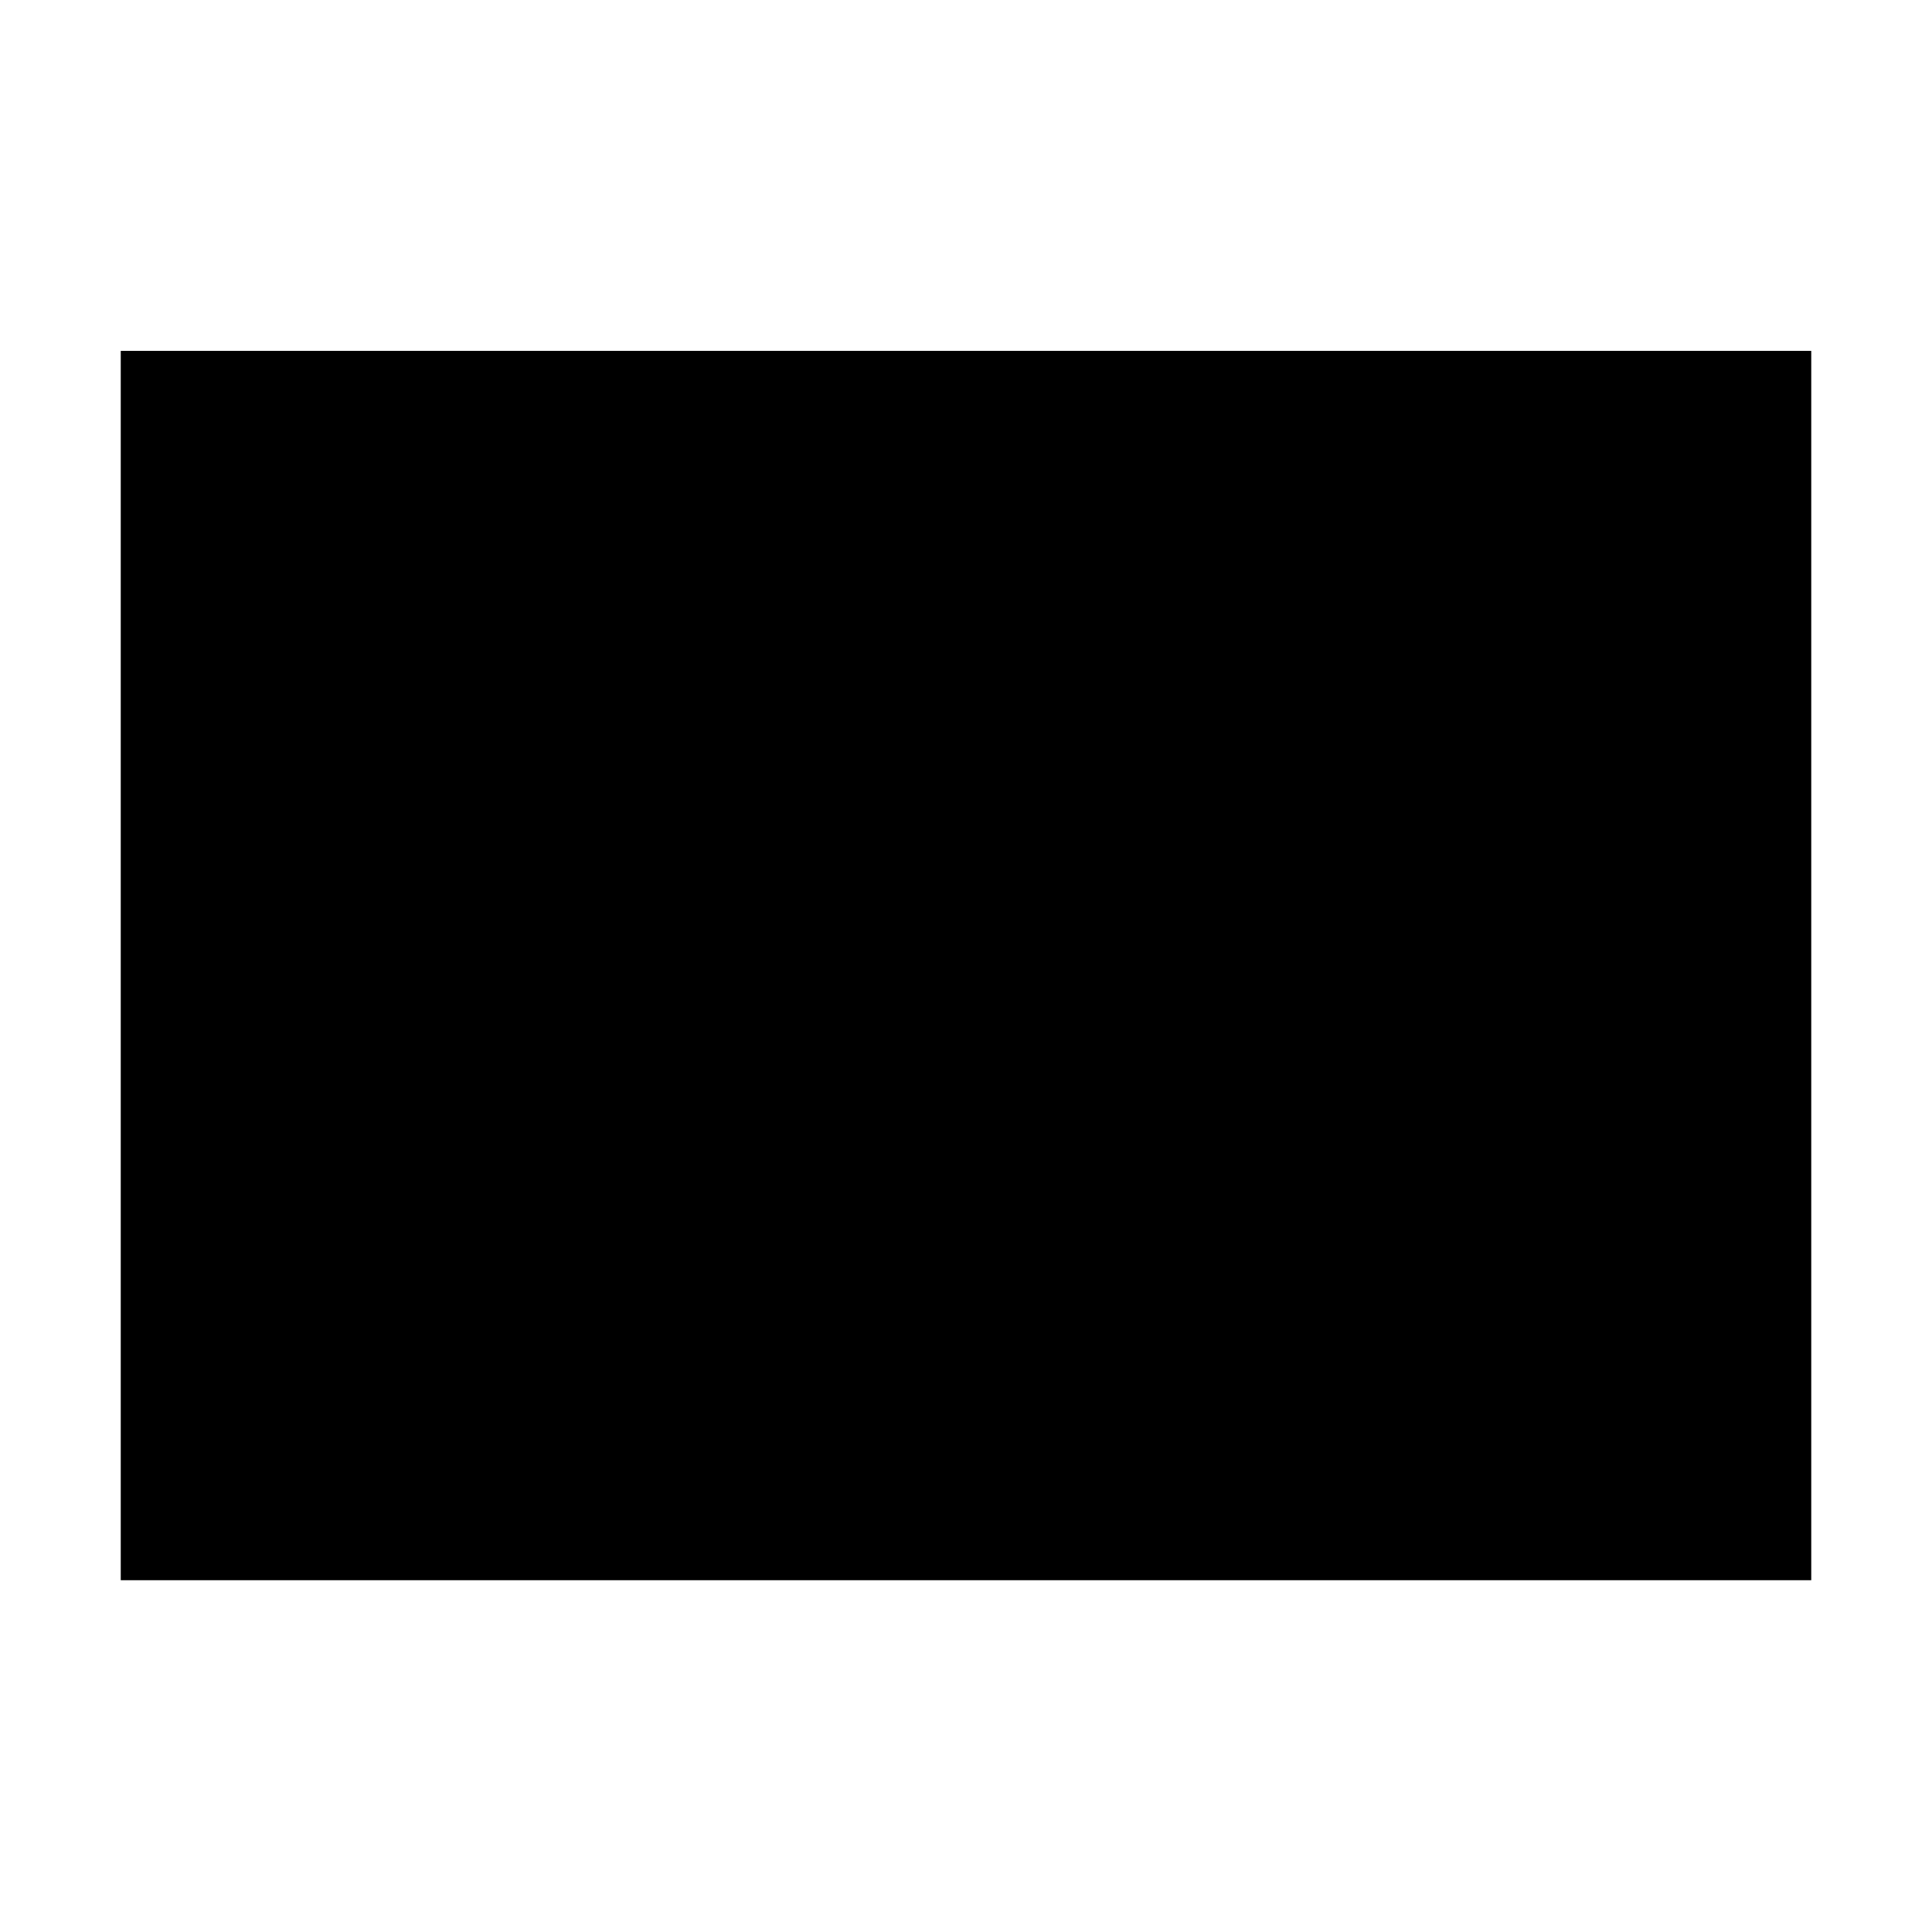
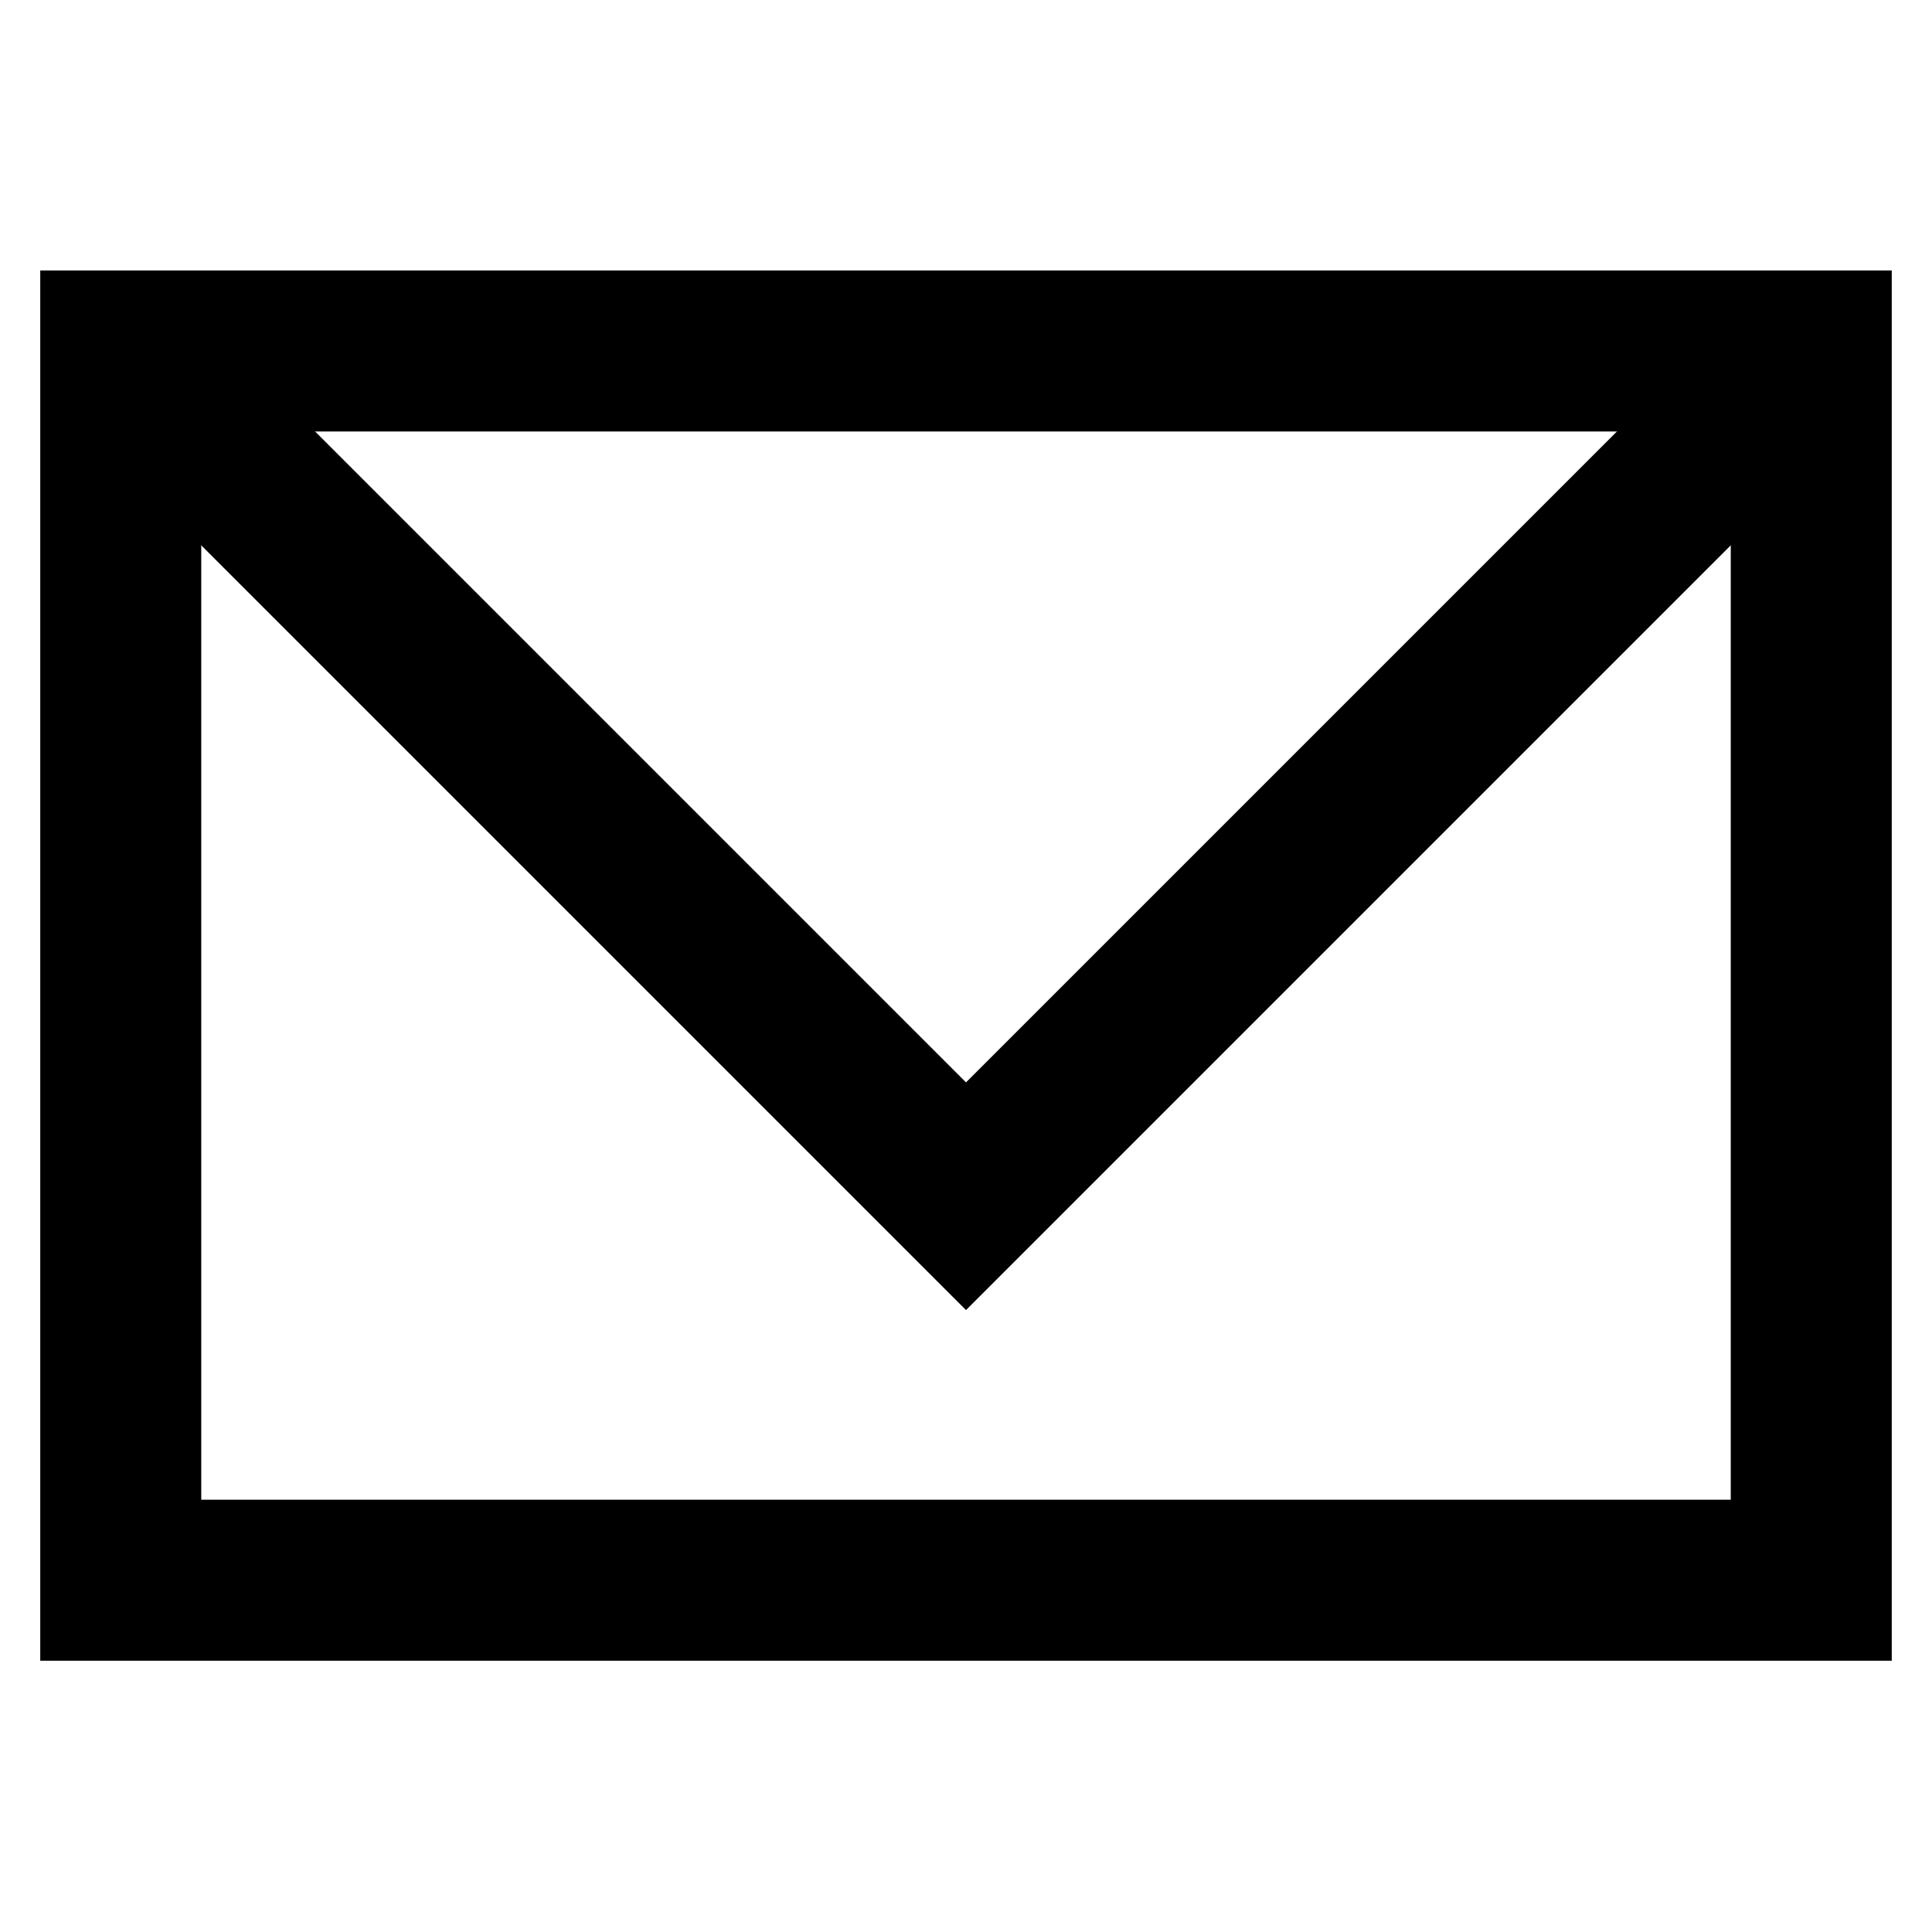
- <svg xmlns="http://www.w3.org/2000/svg" width="800px" height="800px" viewBox="0 0 24 24" id="Layer_1" data-name="Layer 1">
-   <rect x="1.5" y="4.36" width="21" height="15.27" />
-   <polyline points="1.5 4.36 12 14.86 22.5 4.36" />
+ <svg xmlns="http://www.w3.org/2000/svg" width="24" height="24" viewBox="0 0 24 24" fill="none">
+   <path d="M22.5 4.36H1.5V19.63H22.5V4.36Z" stroke="black" stroke-width="2" />
+   <path d="M1.5 4.36L12 14.86L22.5 4.36" stroke="black" stroke-width="2" />
</svg>
